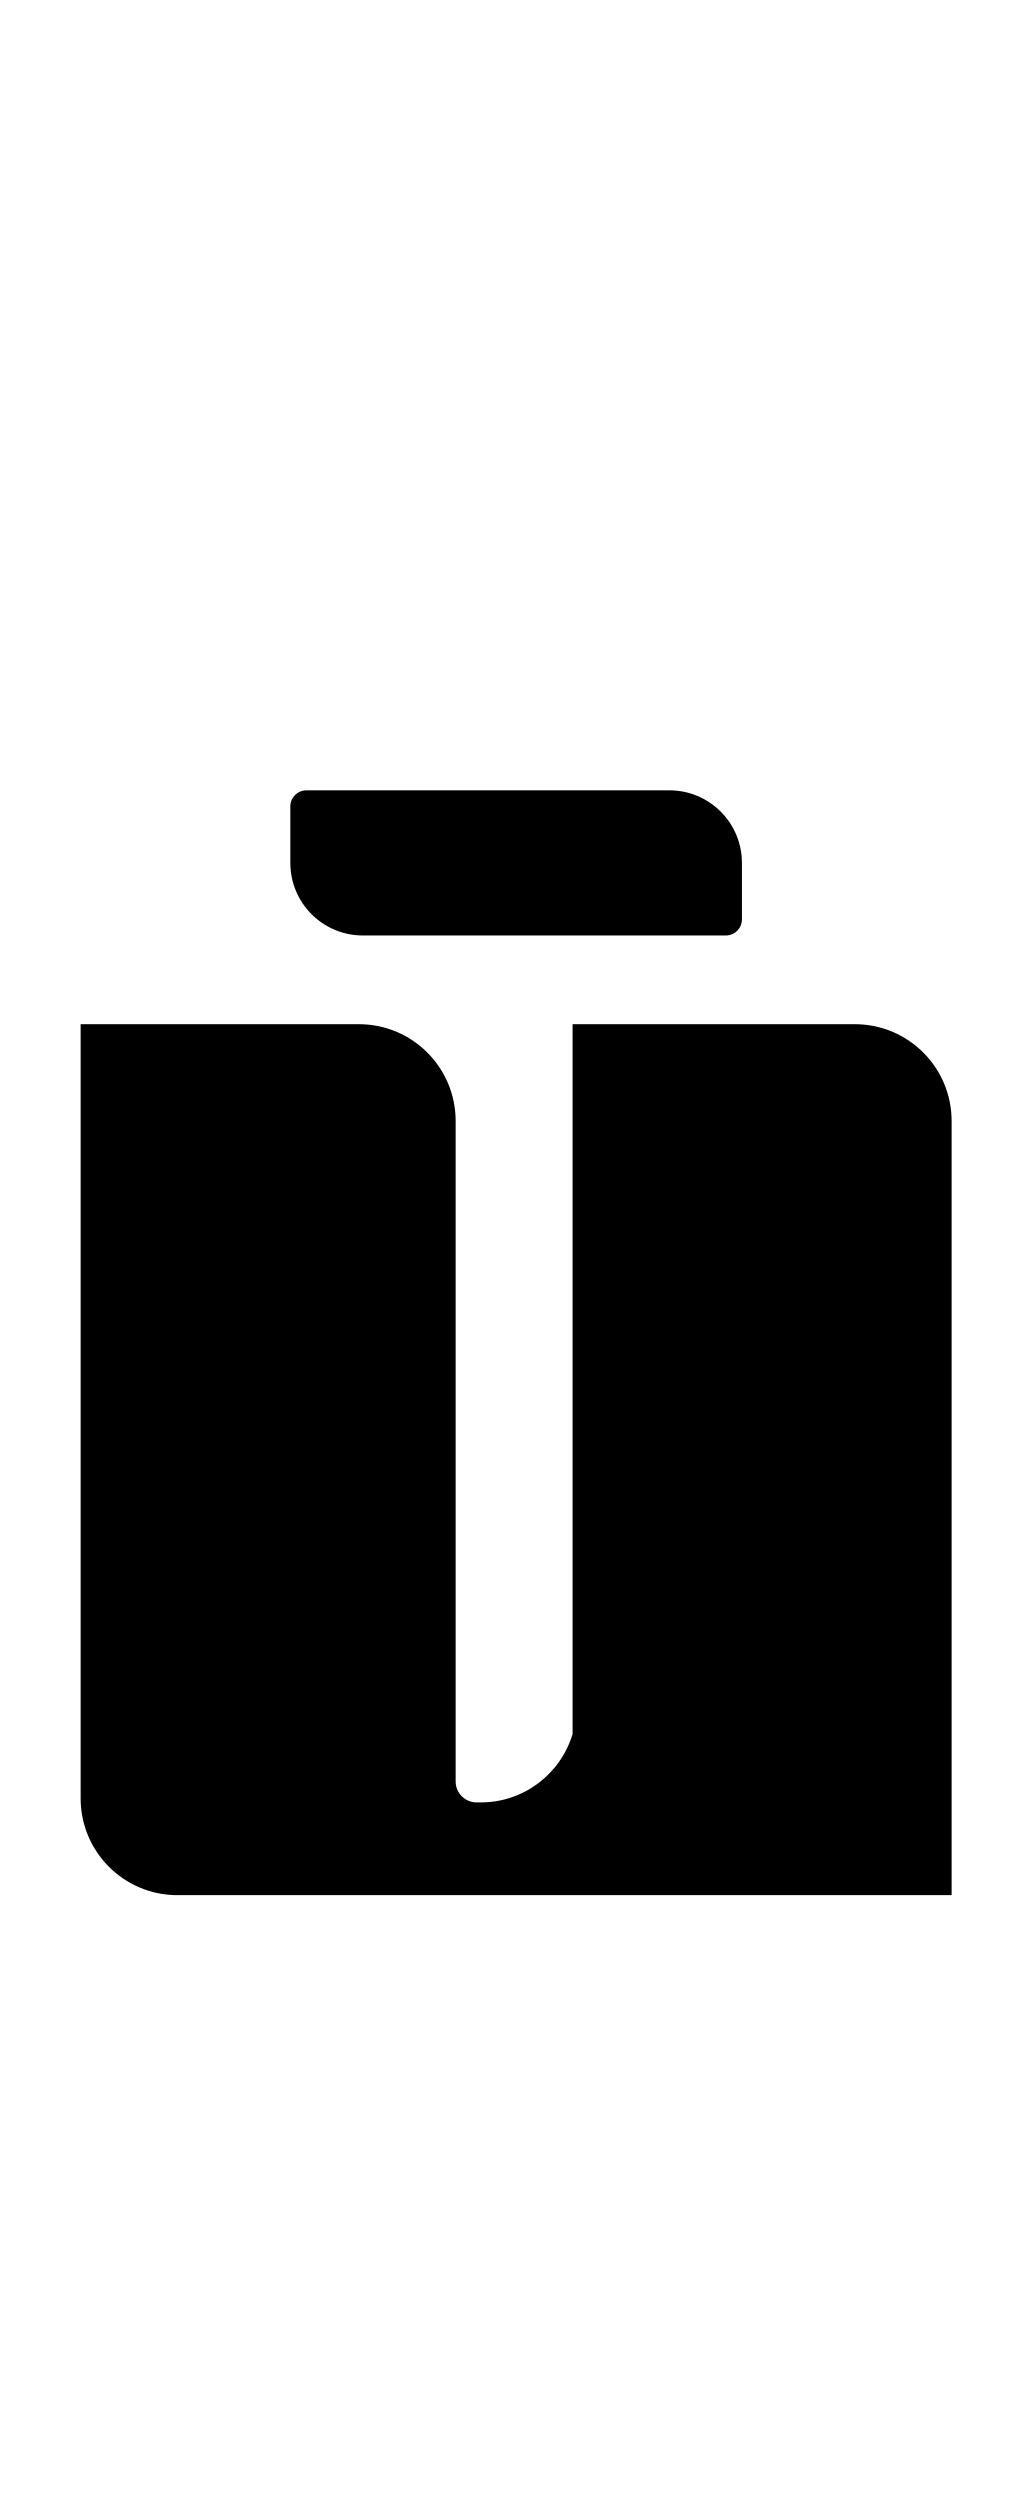
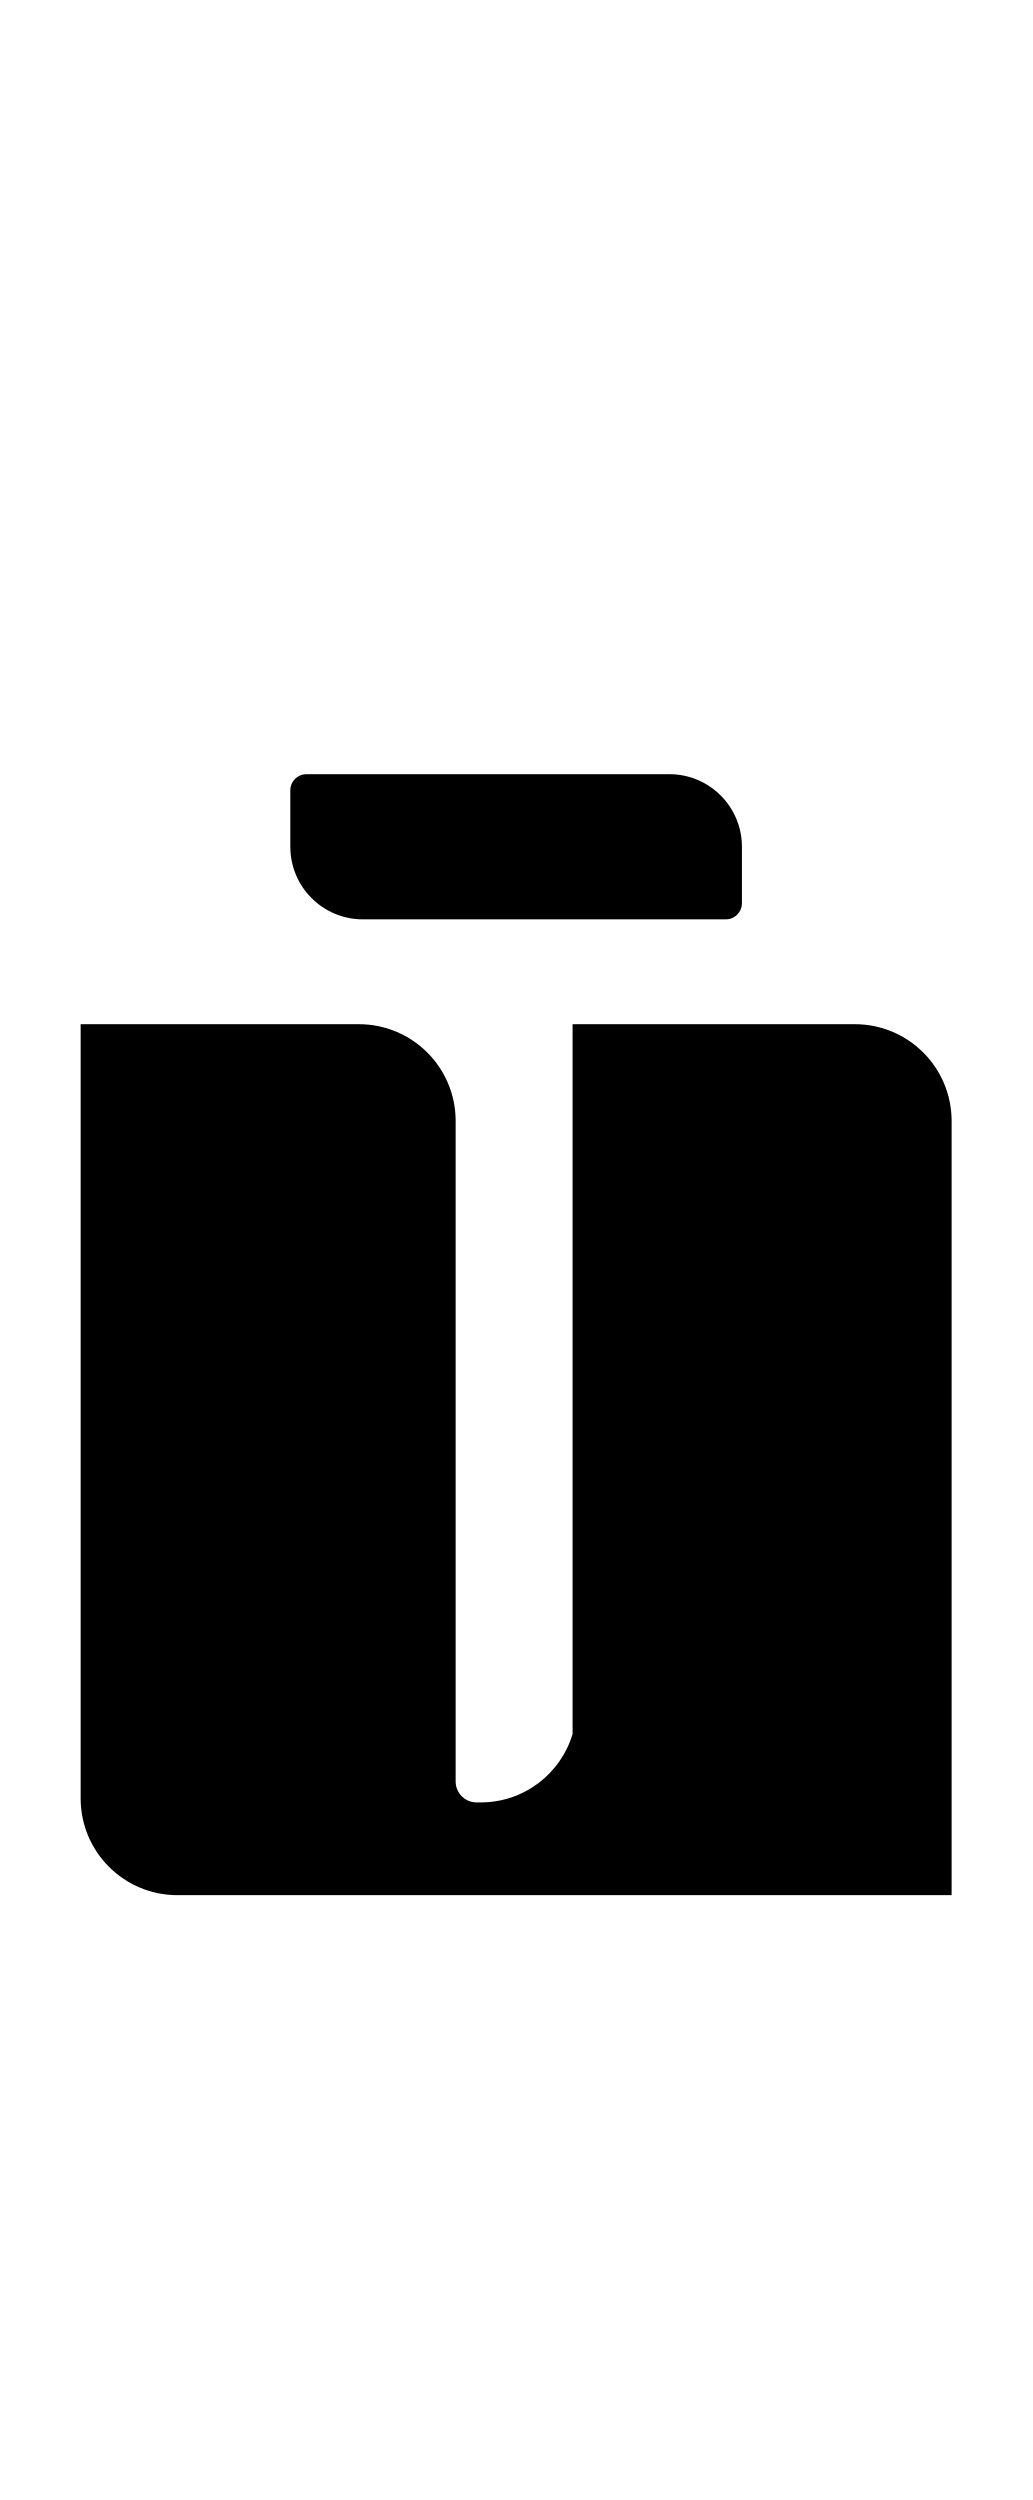
<svg xmlns="http://www.w3.org/2000/svg" width="256" height="620" viewBox="0 0 256 620">
-   <path id="umacron" d="M 44.00 470.00 L 236.00 470.00 L 236.00 278.00 C 236.00 264.75 225.26 254.00 212.00 254.00 L 142.00 254.00 L 142.00 430.04 C 139.07 439.85 129.98 447.00 119.22 447.00 L 118.20 447.00 C 115.33 447.00 113.00 444.67 113.00 441.80 L 113.00 278.00 C 113.00 264.75 102.26 254.00 89.00 254.00 L 20.00 254.00 L 20.00 446.00 C 20.00 459.26 30.74 470.00 44.00 470.00 Z M 184.00 228.00 L 184.00 214.00 C 184.00 204.06 175.94 196.00 166.00 196.00 L 76.00 196.00 C 73.79 196.00 72.00 197.79 72.00 200.00 L 72.00 214.00 C 72.00 223.94 80.06 232.00 90.00 232.00 L 180.00 232.00 C 182.21 232.00 184.00 230.21 184.00 228.00 Z" fill="#000000" fill-rule="nonzero" />
+   <path id="umacron" d="M 44.00 470.00 L 236.00 470.00 L 236.00 278.00 C 236.00 264.75 225.26 254.00 212.00 254.00 L 142.00 254.00 L 142.00 430.04 C 139.07 439.85 129.98 447.00 119.22 447.00 L 118.20 447.00 C 115.33 447.00 113.00 444.67 113.00 441.80 L 113.00 278.00 C 113.00 264.75 102.26 254.00 89.00 254.00 L 20.00 254.00 L 20.00 446.00 C 20.00 459.26 30.74 470.00 44.00 470.00 Z M 184.00 224.00 L 184.00 210.00 C 184.00 200.06 175.94 192.00 166.00 192.00 L 76.00 192.00 C 73.79 192.00 72.00 193.79 72.00 196.00 L 72.00 210.00 C 72.00 219.94 80.06 228.00 90.00 228.00 L 180.00 228.00 C 182.21 228.00 184.00 226.21 184.00 224.00 Z" fill="#000000" fill-rule="nonzero" />
</svg>
